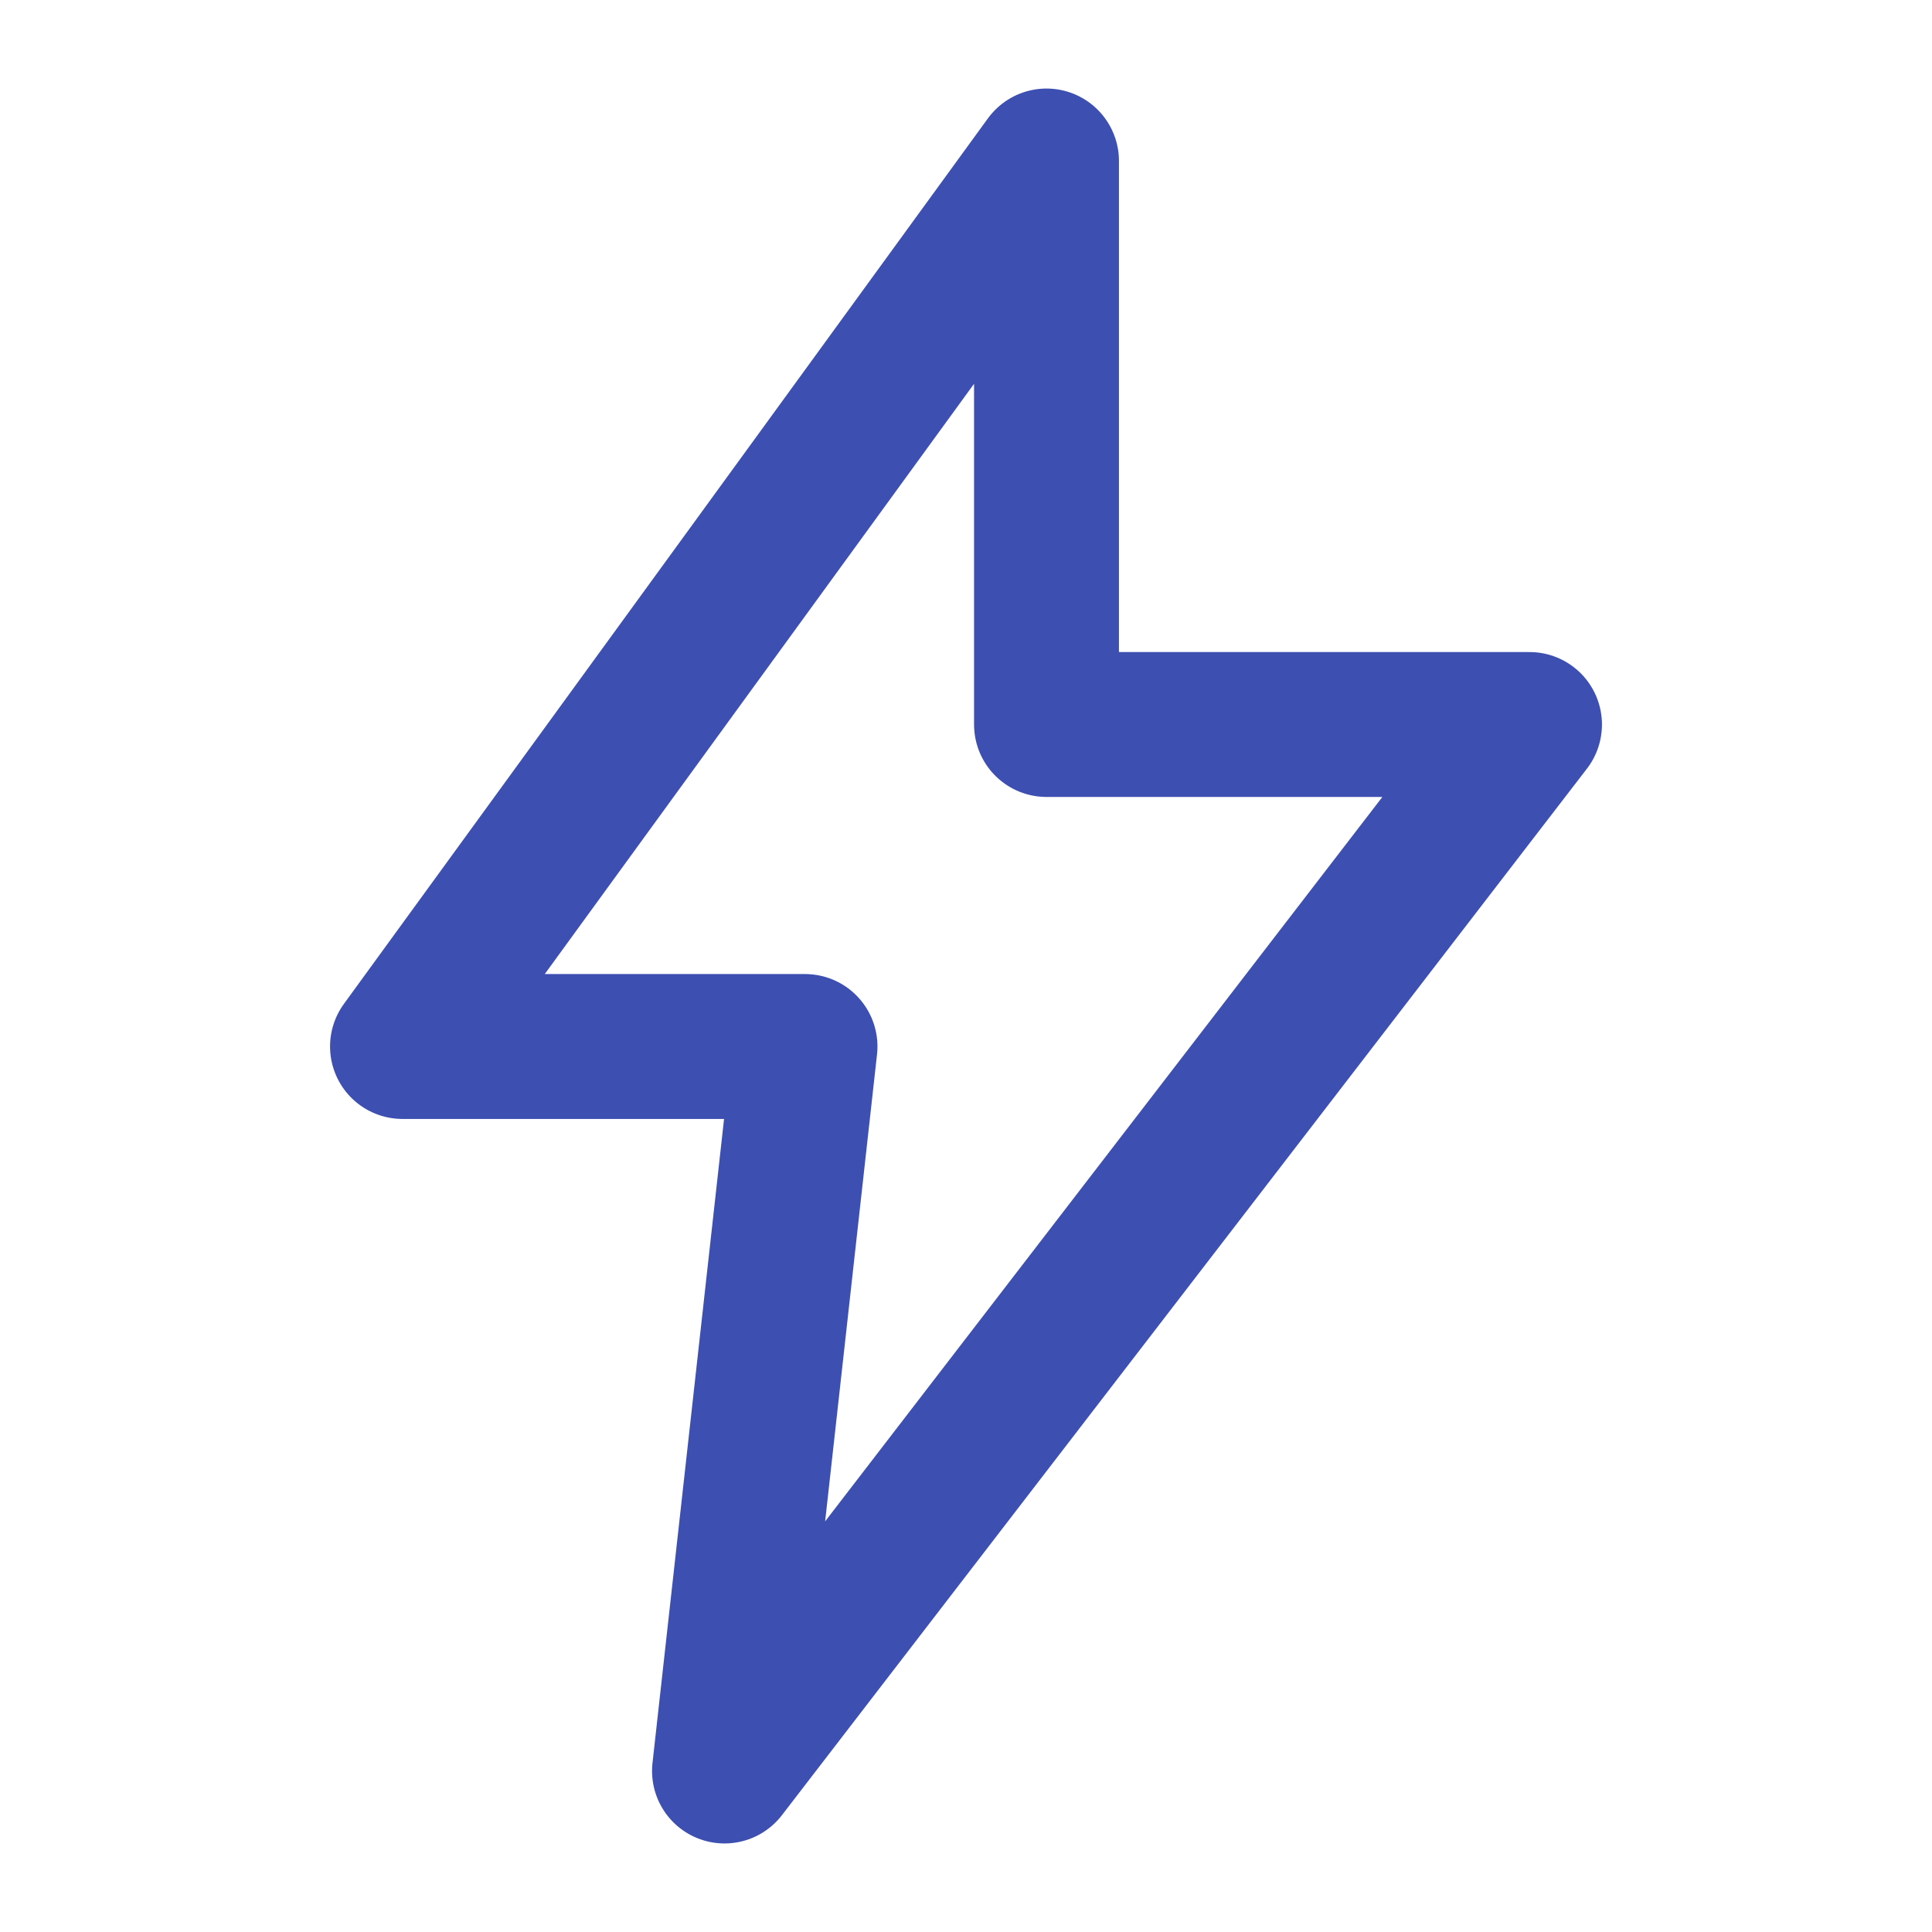
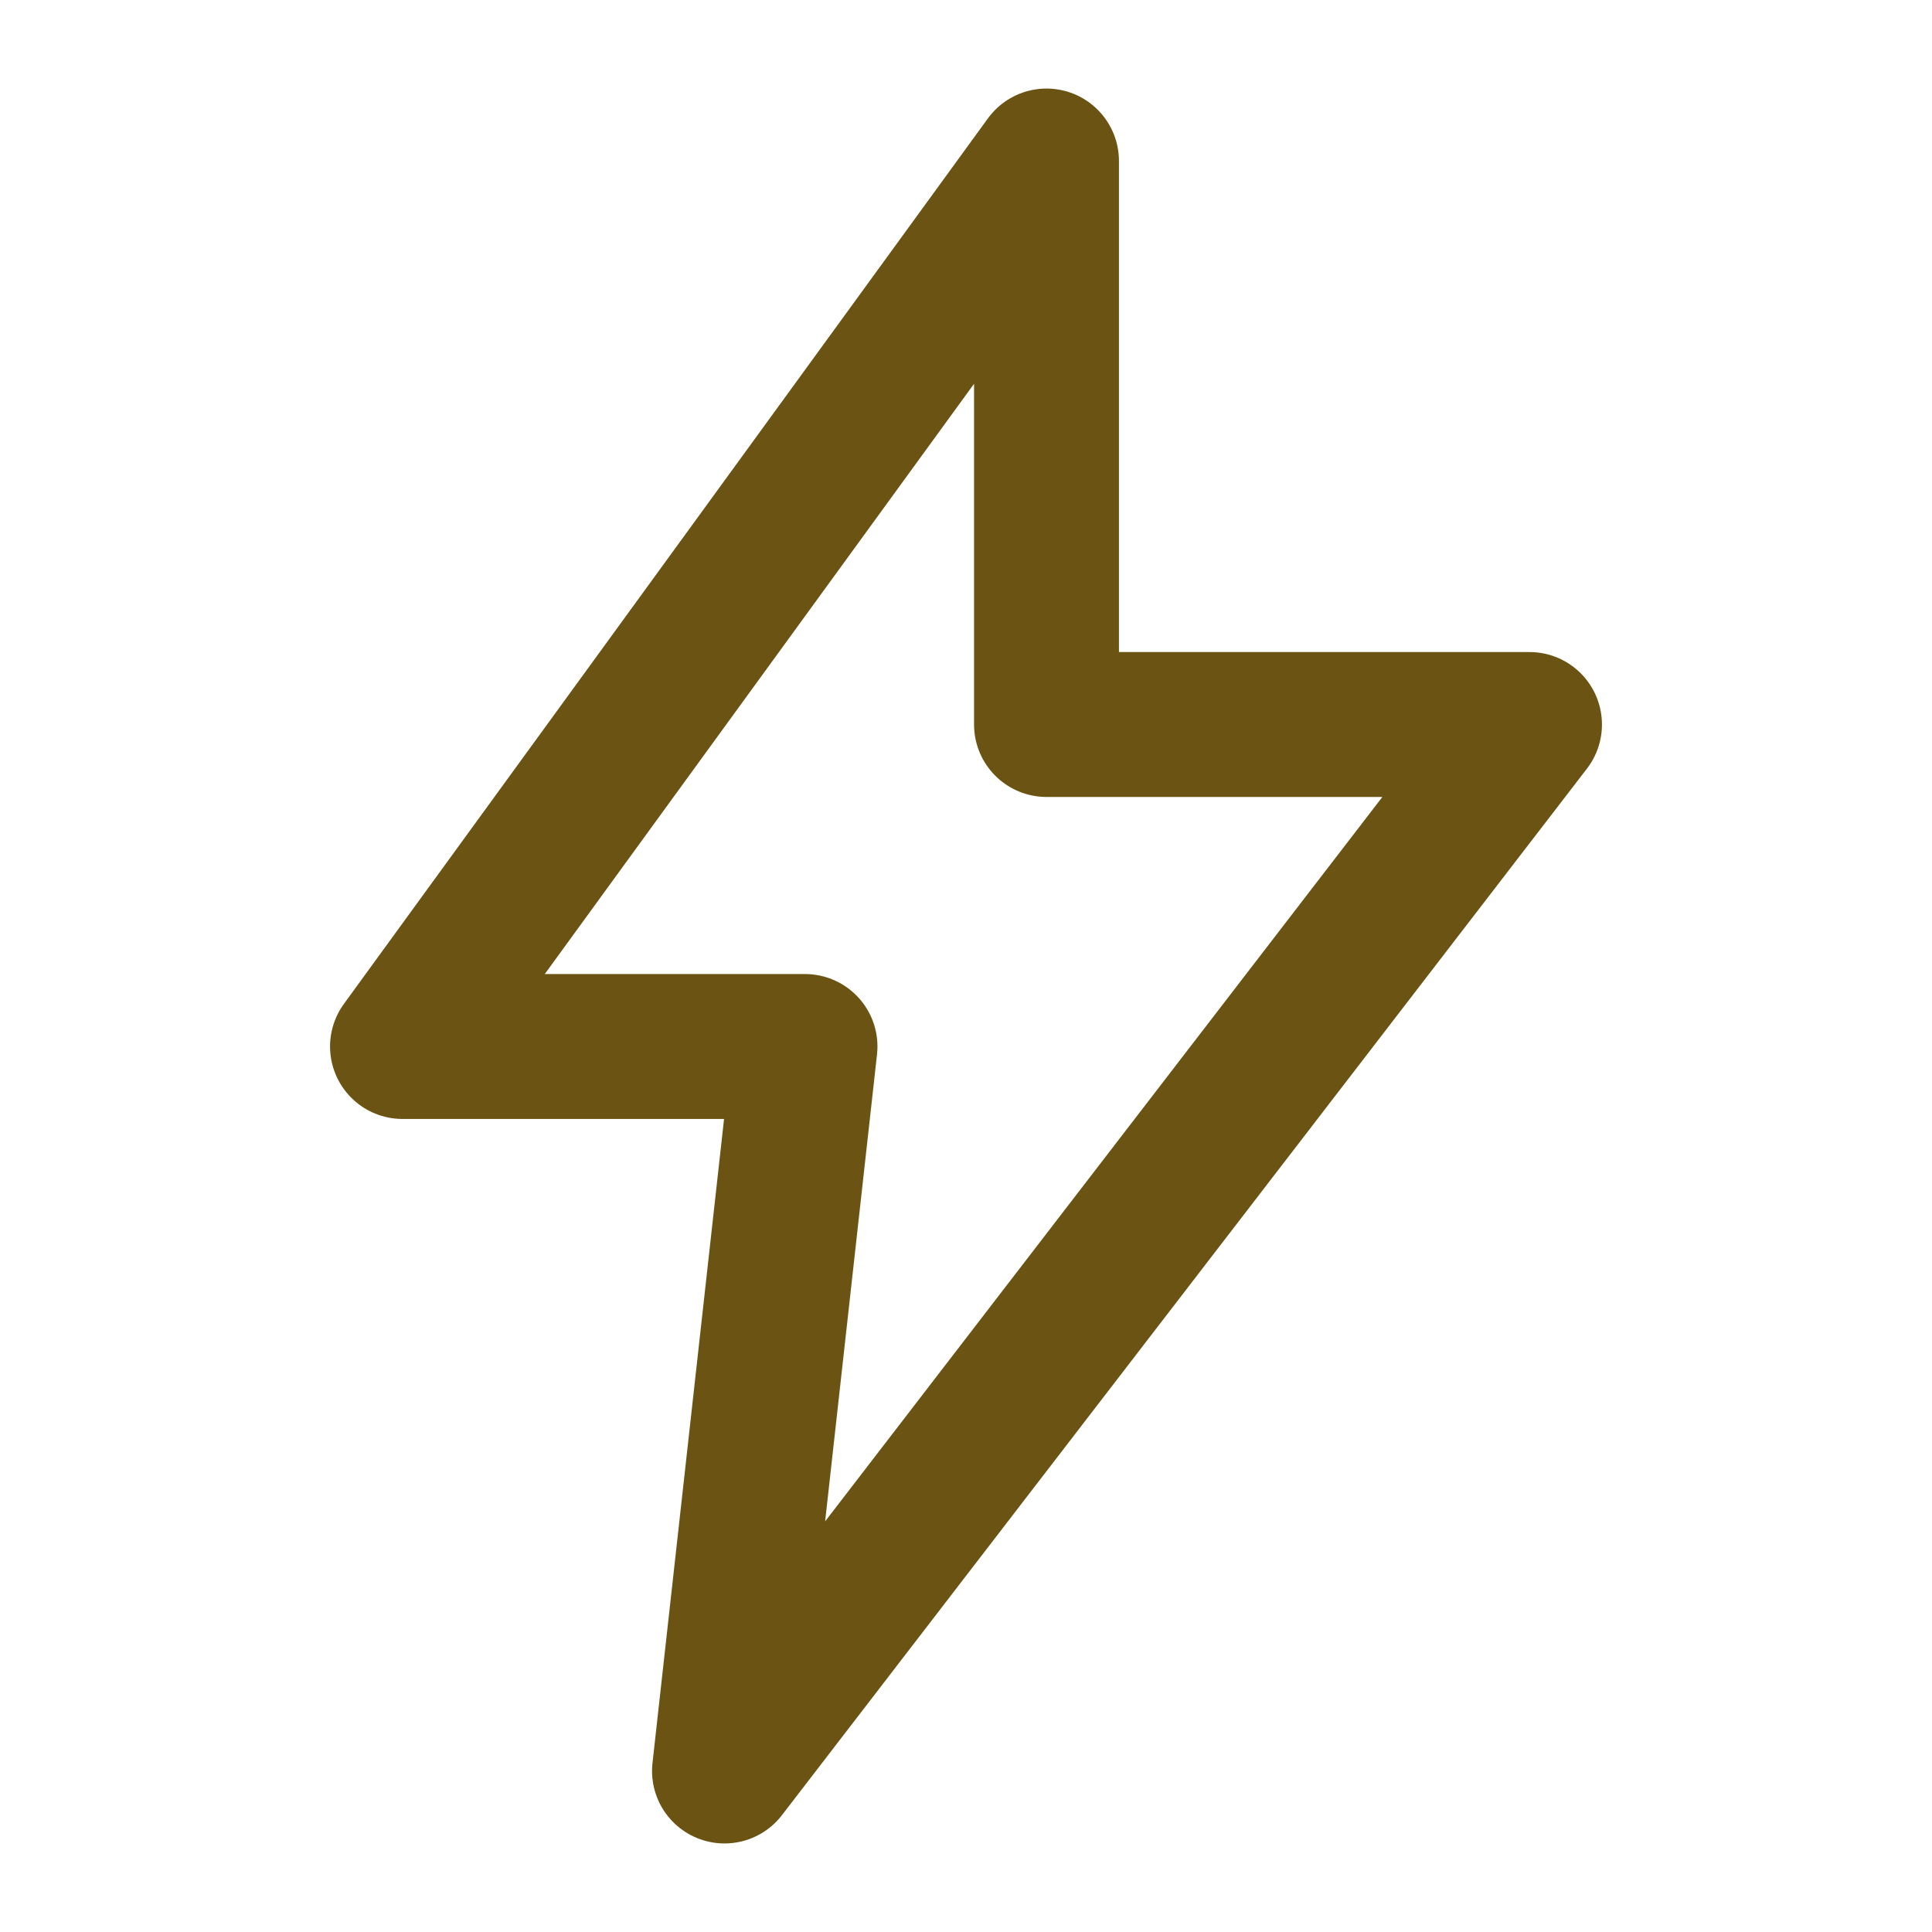
<svg xmlns="http://www.w3.org/2000/svg" viewBox="0 0 24 24">
-   <path d="M13 2L5 13H10L9 22L19 9H13L13 2Z" fill="none" stroke="#3d4fb0" stroke-width="1.8" stroke-linejoin="round" stroke-linecap="round" />
+   <path d="M13 2L5 13H10L9 22L19 9H13L13 2Z" fill="none" stroke="#6b5413" stroke-width="1.8" stroke-linejoin="round" stroke-linecap="round" />
</svg>
